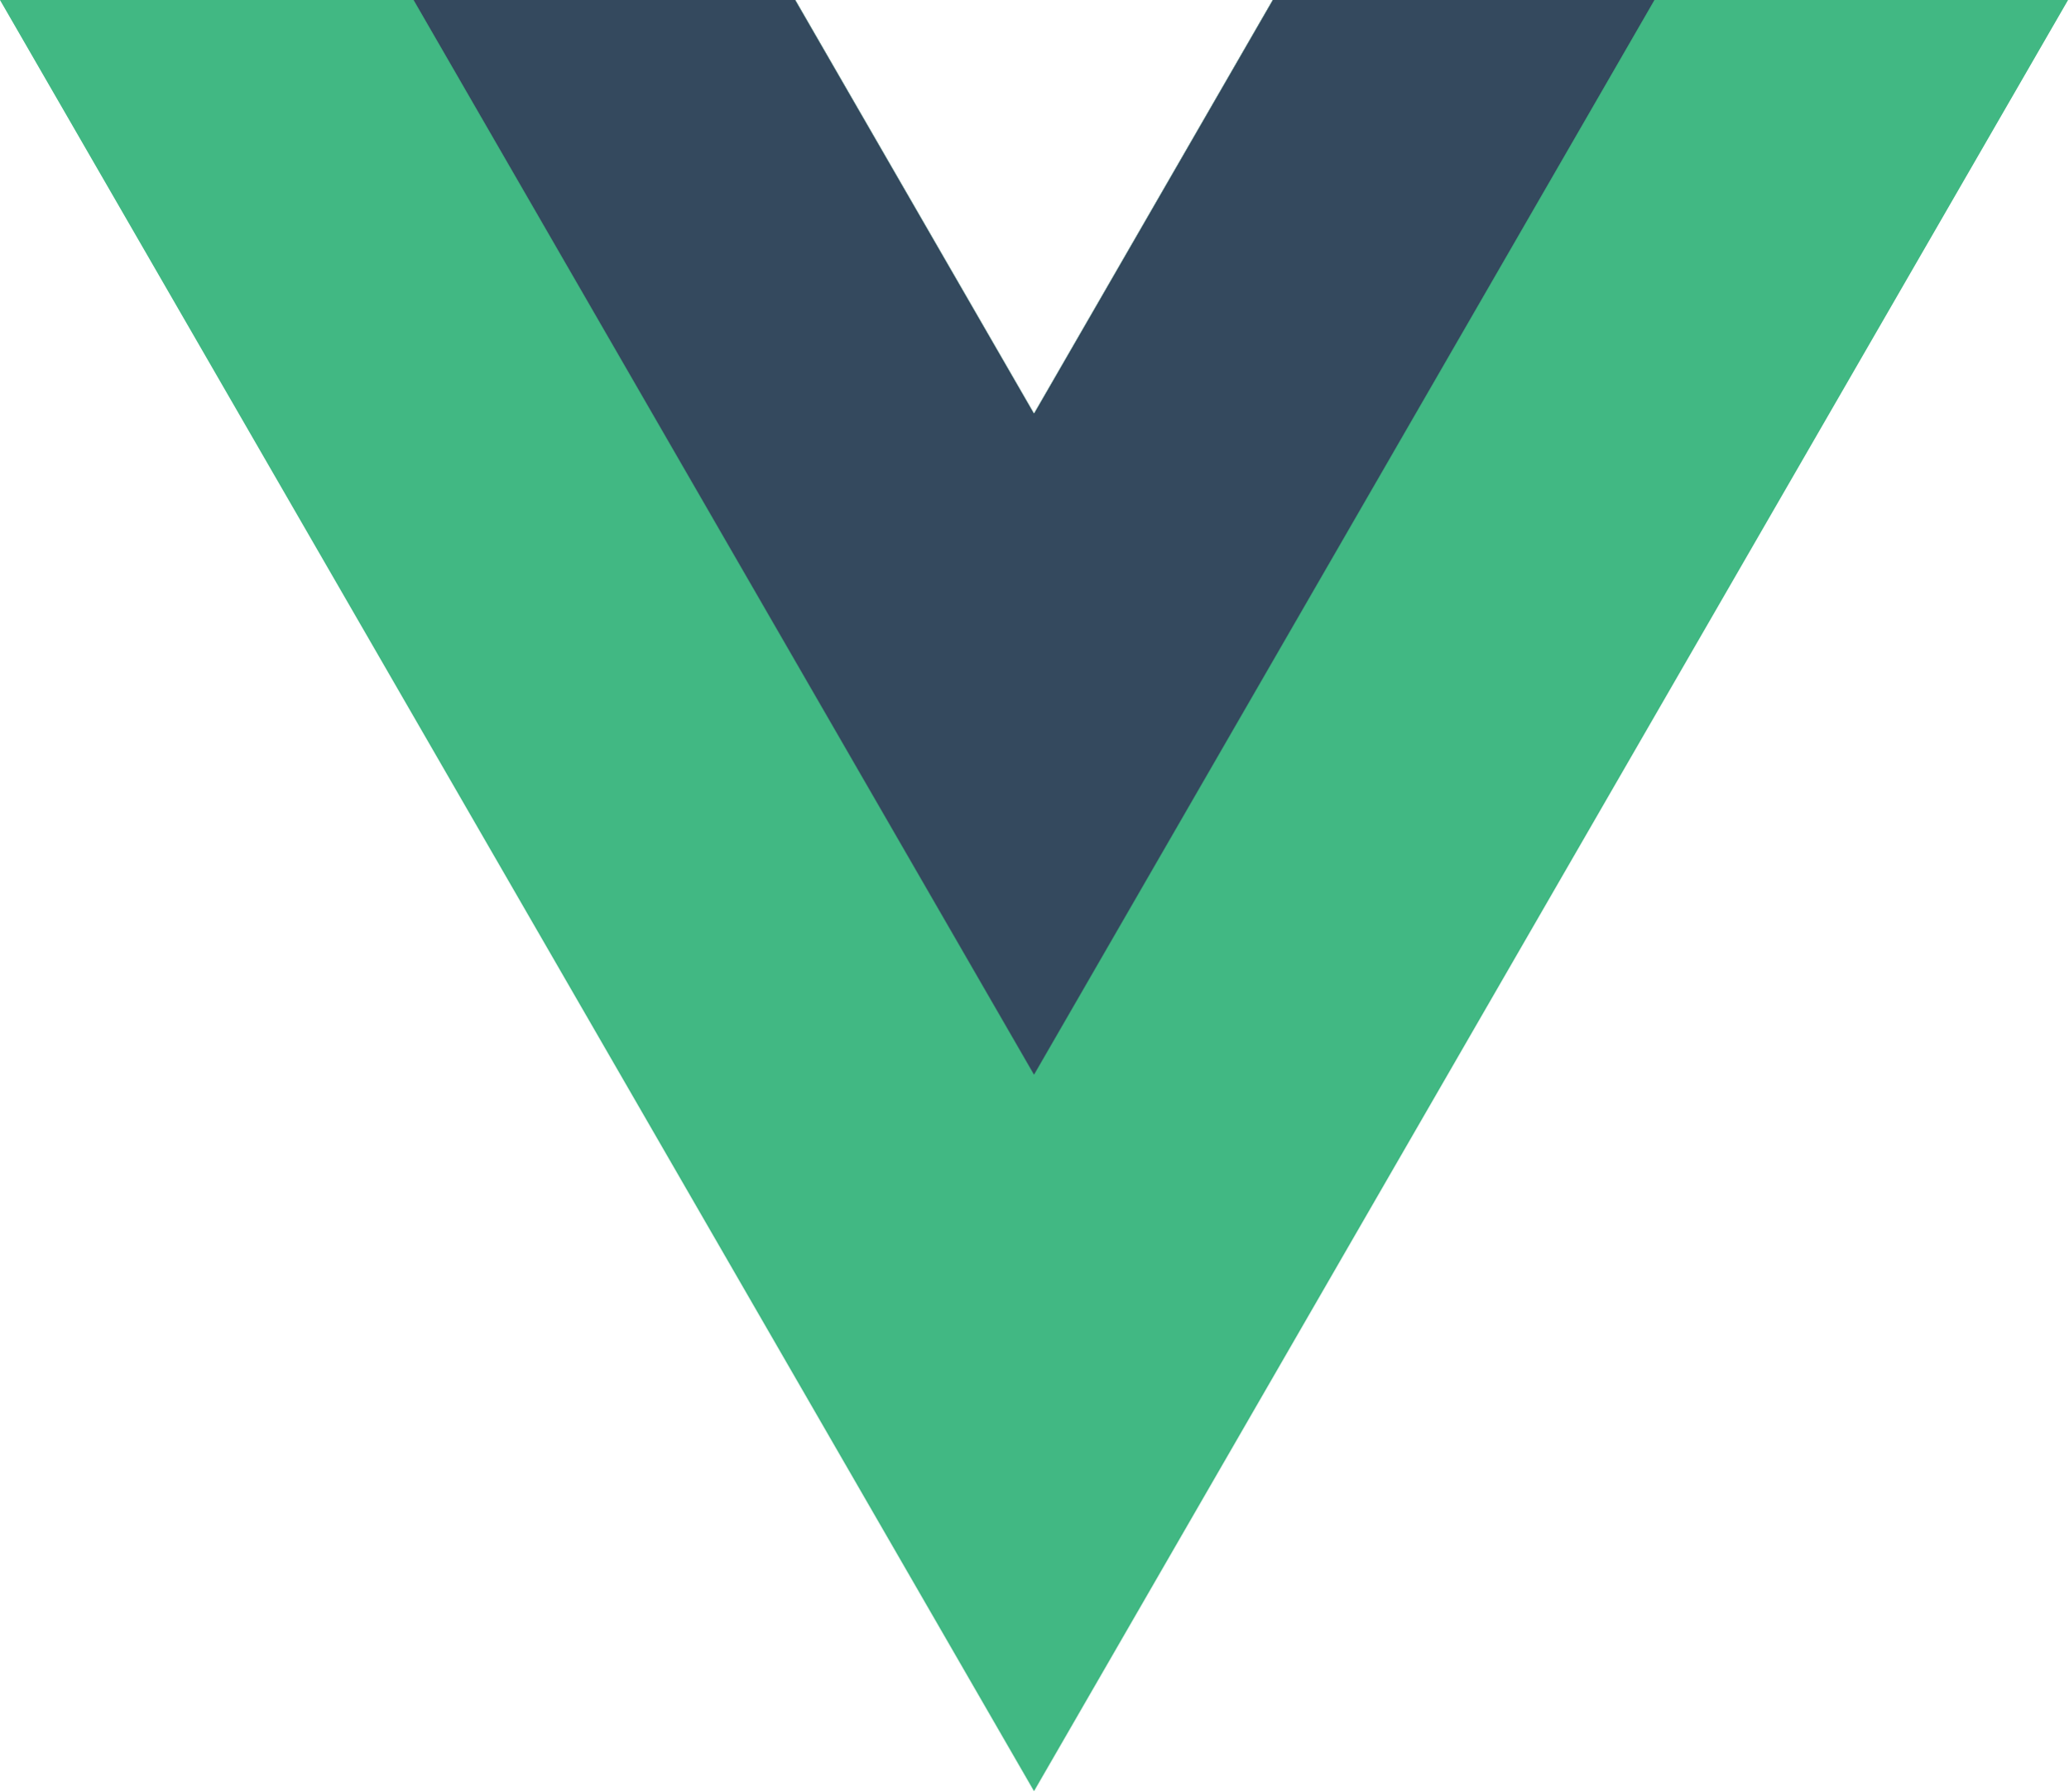
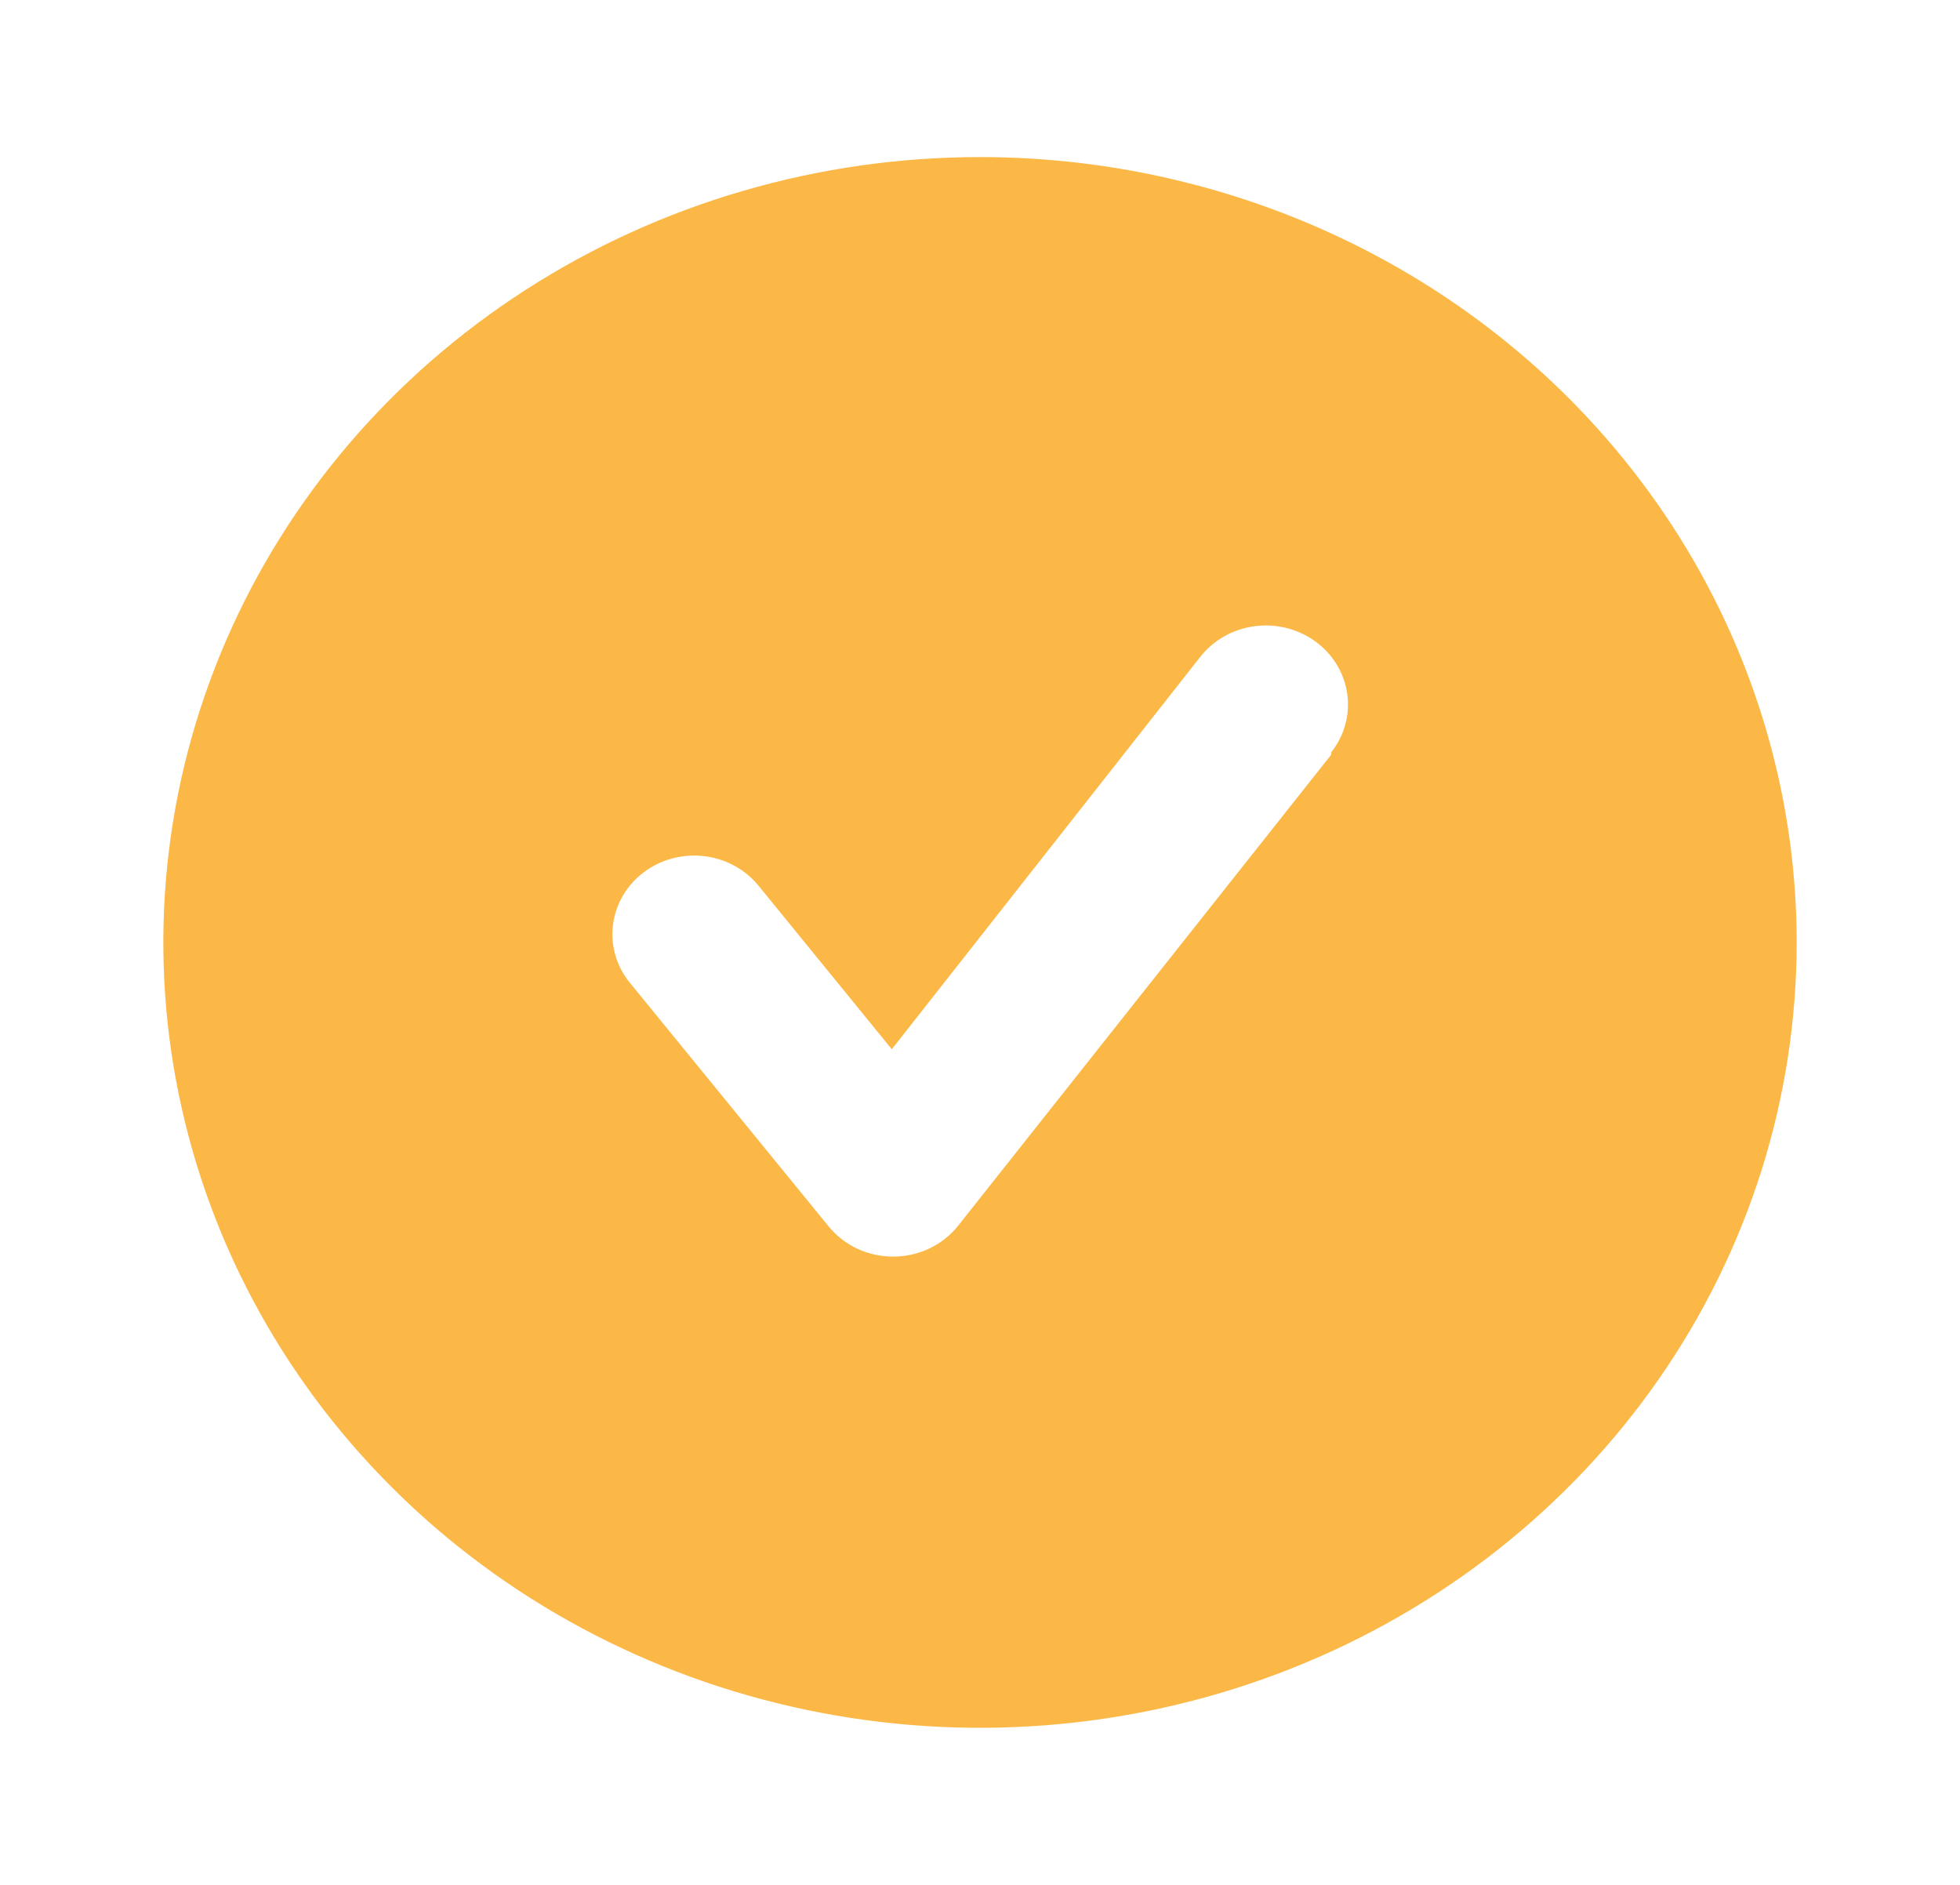
- <svg xmlns="http://www.w3.org/2000/svg" viewBox="0 0 261.76 226.69">
-   <path d="M161.096.001l-30.225 52.351L100.647.001H-.005l130.877 226.688L261.749.001z" fill="#41b883" />
-   <path d="M161.096.001l-30.225 52.351L100.647.001H52.346l78.526 136.01L209.398.001z" fill="#34495e" />
+ <svg xmlns="http://www.w3.org/2000/svg" width="260" height="250" viewBox="0 0 260 250" fill="none">
+   <path d="M129.999 20.834C108.573 20.834 87.628 26.943 69.813 38.389C51.997 49.835 38.112 66.103 29.912 85.137C21.713 104.171 19.568 125.116 23.748 145.322C27.928 165.528 38.245 184.089 53.396 198.657C68.547 213.225 87.85 223.146 108.865 227.165C129.879 231.185 151.661 229.122 171.457 221.238C191.252 213.353 208.171 200.002 220.075 182.872C231.979 165.742 238.333 145.602 238.333 125C238.333 111.321 235.531 97.775 230.086 85.137C224.642 72.499 216.662 61.016 206.603 51.343C196.543 41.67 184.6 33.998 171.457 28.763C158.313 23.528 144.226 20.834 129.999 20.834ZM176.583 100.104L127.074 162.604C126.065 163.865 124.769 164.886 123.286 165.591C121.802 166.295 120.171 166.663 118.516 166.667C116.871 166.675 115.245 166.323 113.762 165.637C112.279 164.952 110.978 163.95 109.958 162.708L83.524 130.313C82.65 129.232 82.004 127.996 81.626 126.676C81.248 125.355 81.144 123.976 81.32 122.617C81.496 121.258 81.949 119.946 82.652 118.755C83.356 117.564 84.296 116.519 85.42 115.677C87.69 113.978 90.569 113.216 93.423 113.558C94.837 113.727 96.201 114.162 97.44 114.839C98.678 115.515 99.766 116.419 100.641 117.5L118.299 139.167L159.249 87.084C160.117 85.989 161.201 85.07 162.438 84.378C163.675 83.686 165.042 83.236 166.461 83.052C167.879 82.868 169.321 82.955 170.705 83.307C172.088 83.659 173.386 84.27 174.524 85.104C175.663 85.939 176.619 86.981 177.338 88.17C178.057 89.36 178.526 90.674 178.717 92.038C178.908 93.402 178.818 94.789 178.452 96.119C178.086 97.45 177.451 98.698 176.583 99.792V100.104Z" fill="#FBB847" />
</svg>
